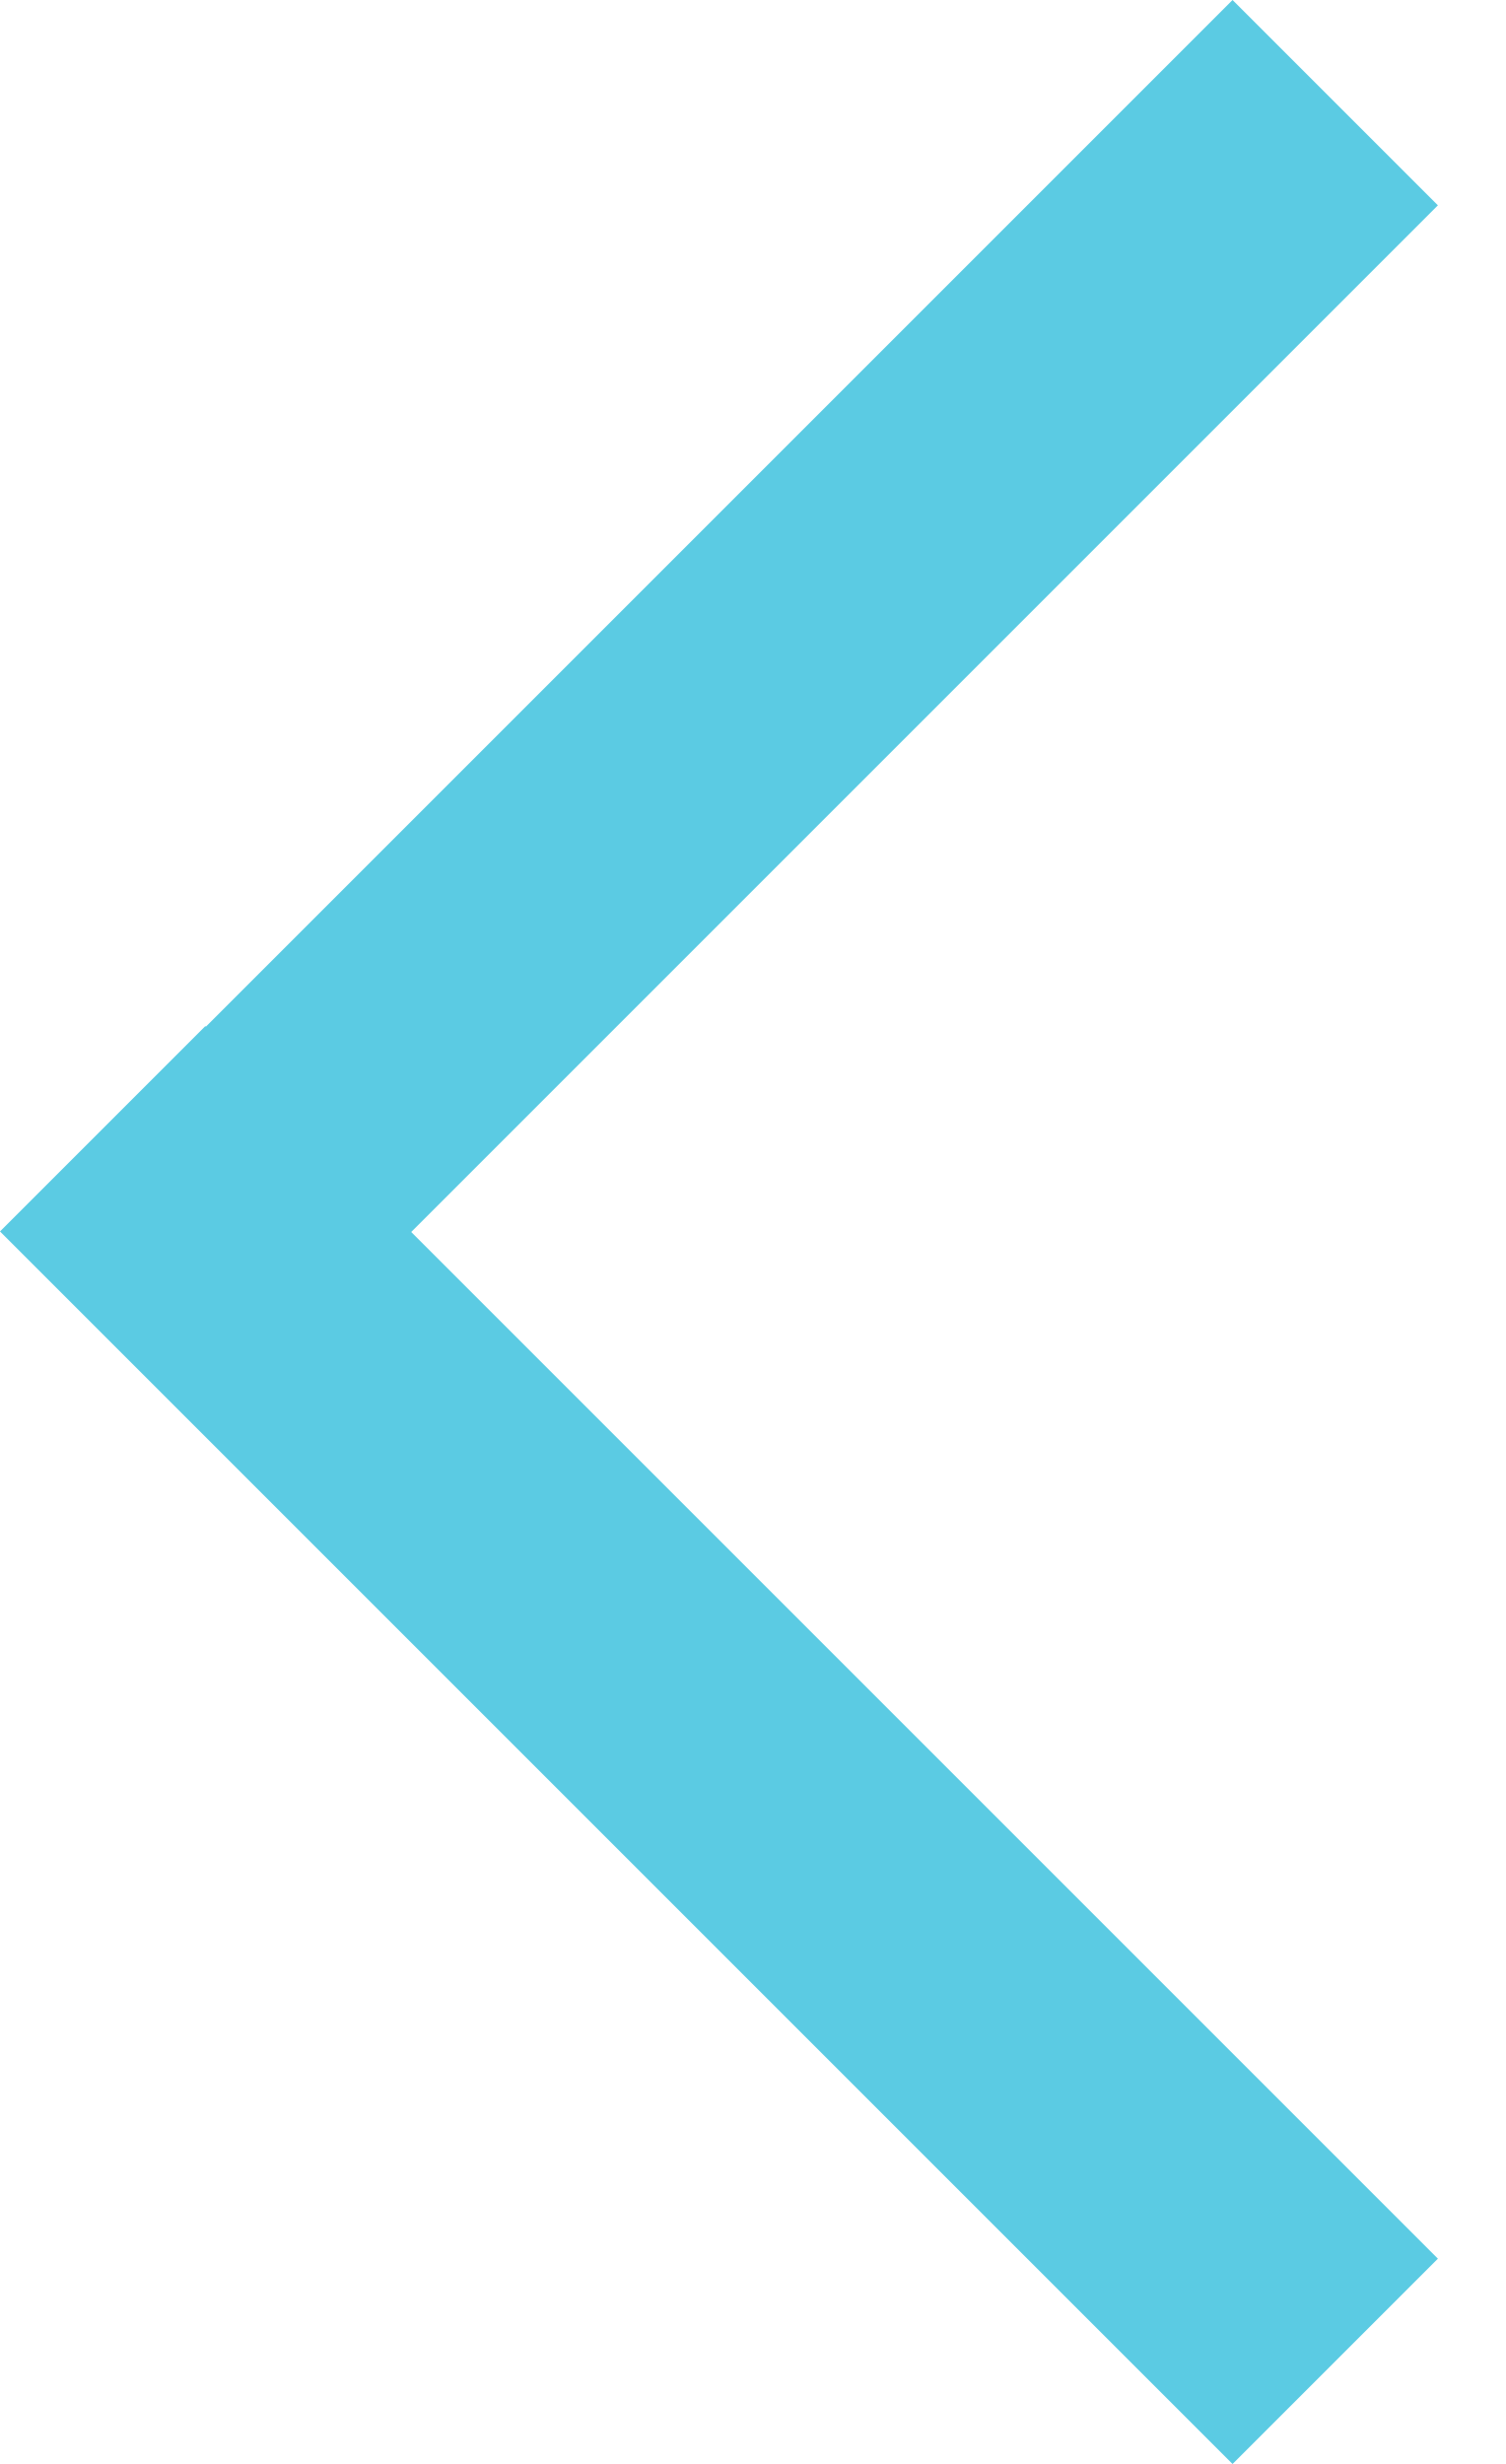
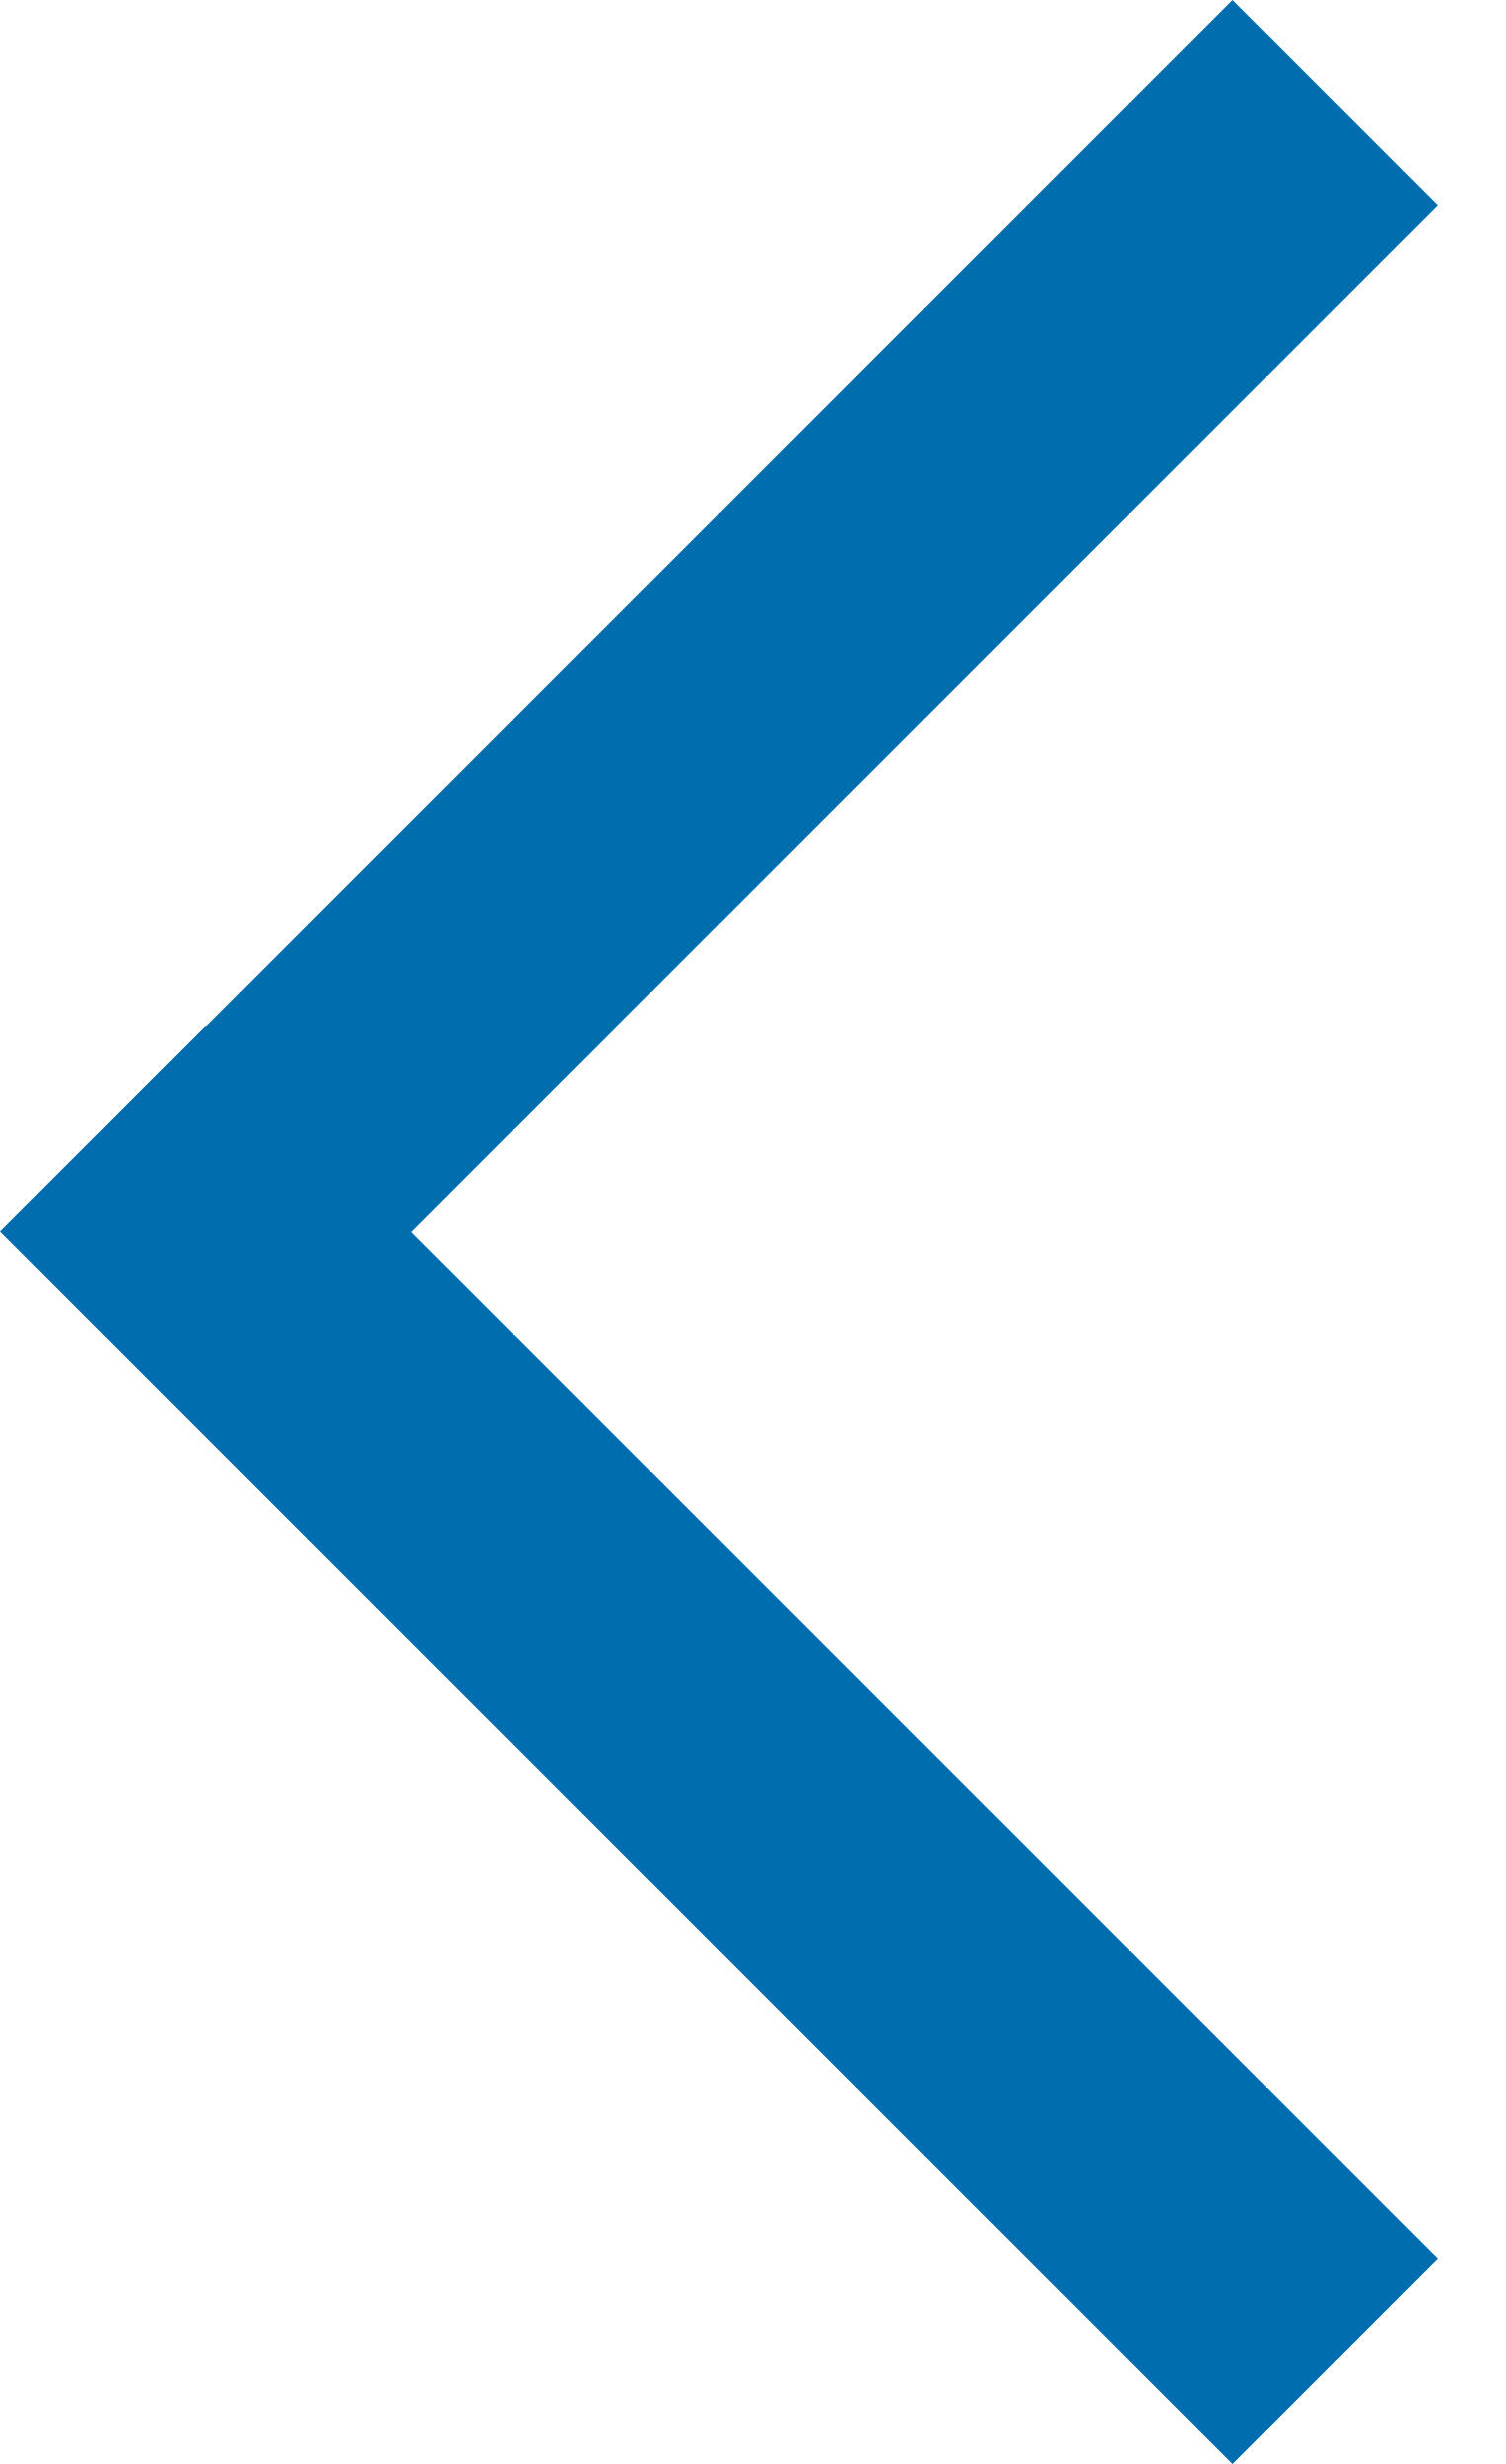
<svg xmlns="http://www.w3.org/2000/svg" width="11" height="18" viewBox="0 0 11 18">
-   <path d="M3.004 9l7.5 7.5-1.5 1.5L0 8.996l1.5-1.5.004.004 7.5-7.5 1.5 1.5-7.5 7.5z" fill="#5BCBE3" fill-rule="evenodd" />
+   <path d="M3.004 9l7.5 7.5-1.5 1.5L0 8.996l1.5-1.5.004.004 7.5-7.5 1.5 1.5-7.5 7.5z" fill="#006DAE" fill-rule="evenodd" />
</svg>
